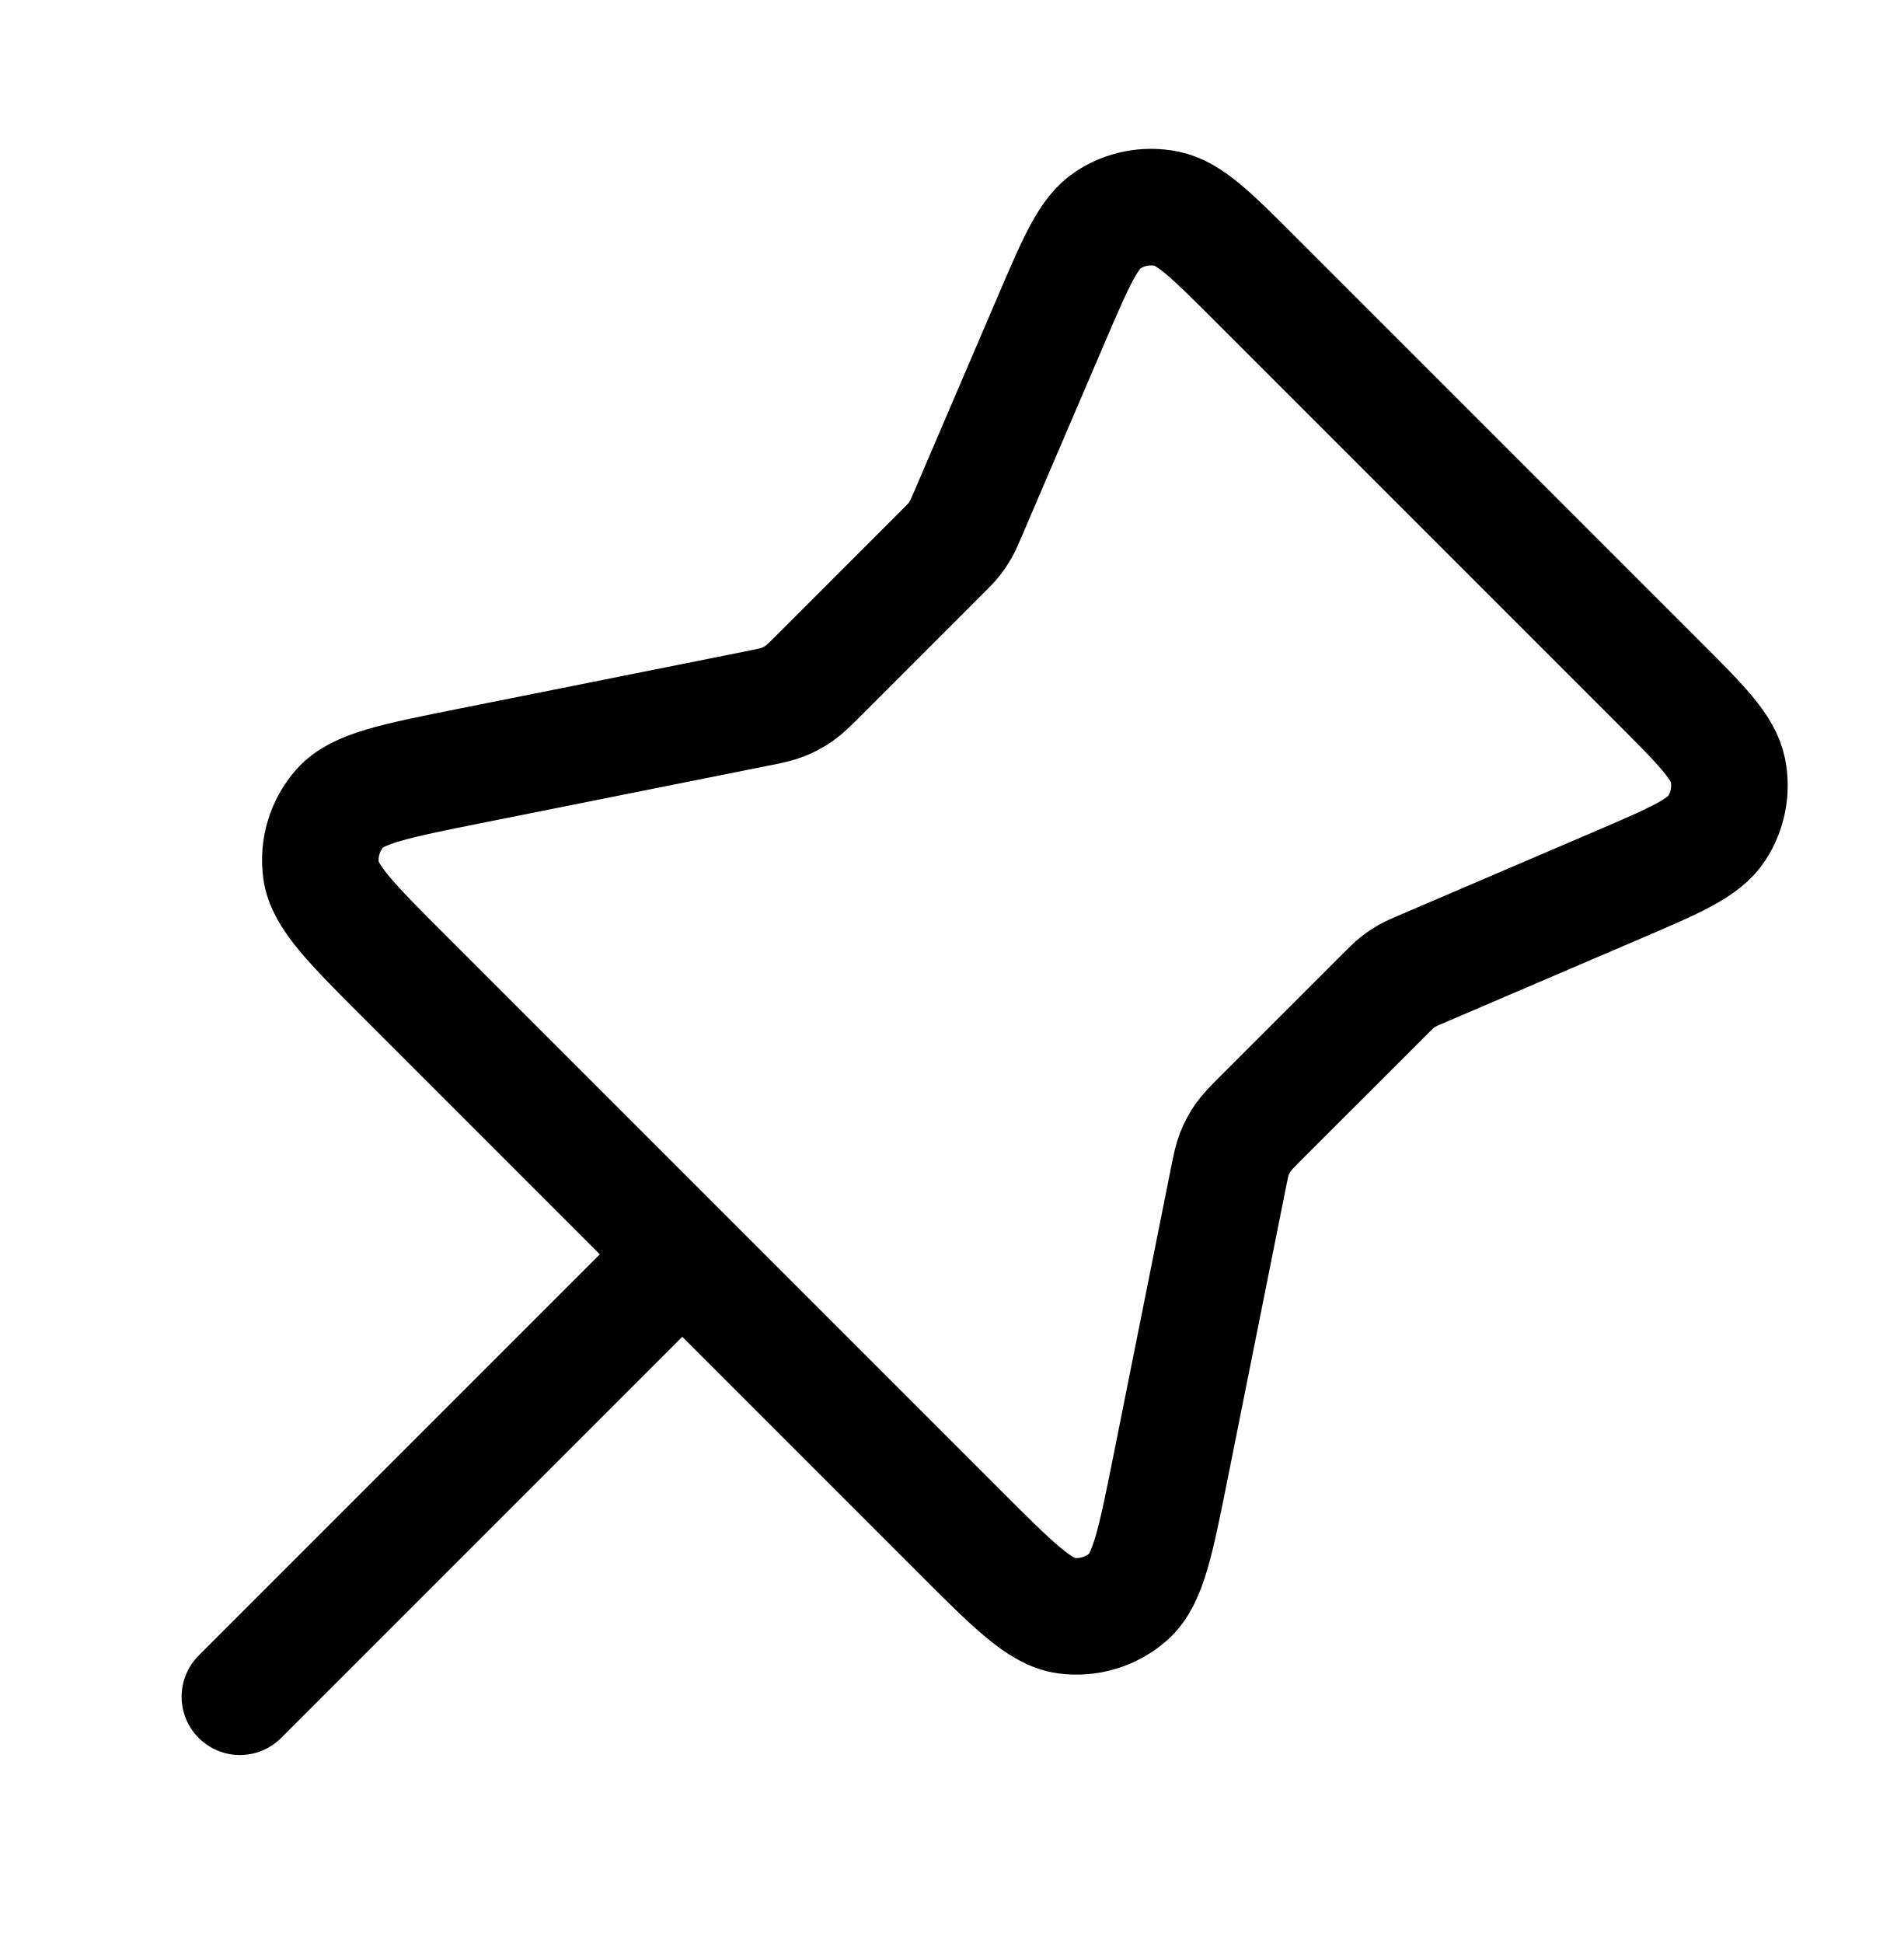
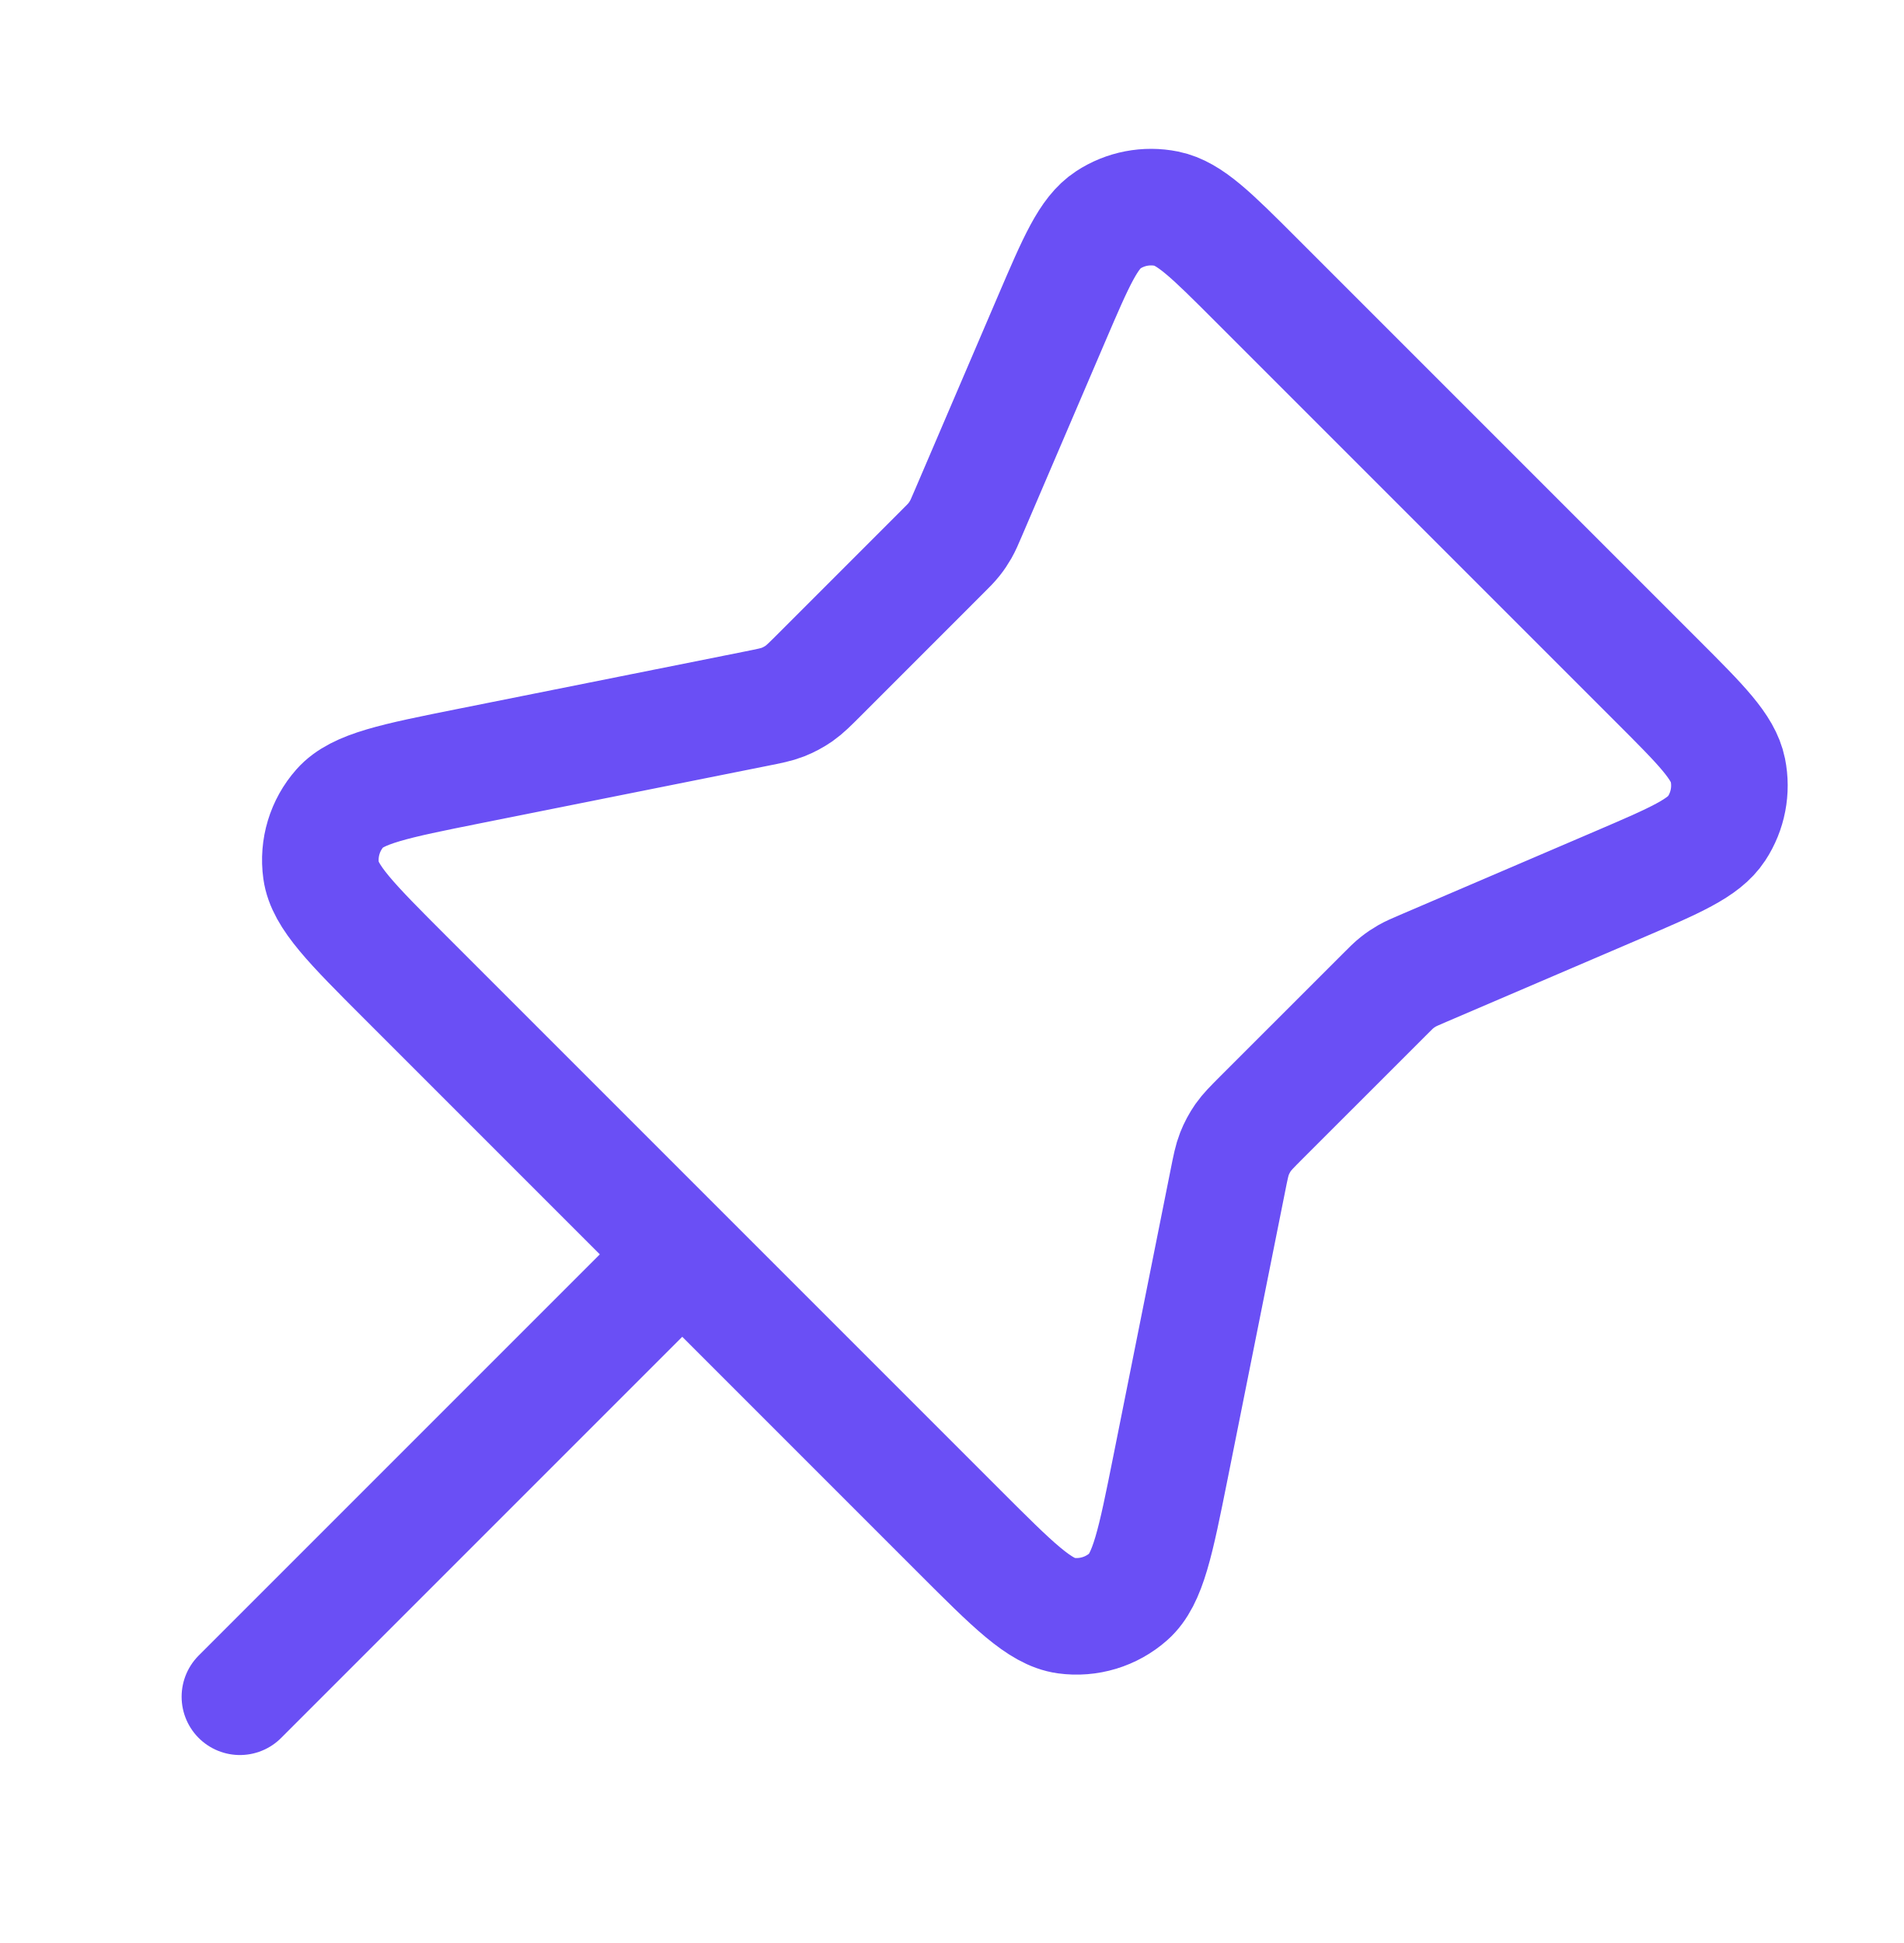
<svg xmlns="http://www.w3.org/2000/svg" width="49" height="50" viewBox="0 0 49 50" fill="none">
-   <path d="M17.558 32.279L6.174 43.663M24.235 14.217L21.094 17.359C20.838 17.615 20.709 17.743 20.564 17.845C20.434 17.935 20.294 18.01 20.147 18.068C19.981 18.133 19.804 18.168 19.448 18.239L12.074 19.714C10.157 20.098 9.199 20.289 8.751 20.794C8.36 21.235 8.182 21.824 8.263 22.407C8.355 23.076 9.046 23.767 10.428 25.149L24.688 39.409C26.07 40.791 26.761 41.482 27.43 41.575C28.013 41.655 28.602 41.477 29.043 41.086C29.548 40.638 29.739 39.68 30.123 37.763L31.598 30.389C31.669 30.033 31.704 29.856 31.769 29.69C31.827 29.543 31.902 29.403 31.992 29.273C32.094 29.128 32.222 28.999 32.478 28.743L35.62 25.602C35.783 25.438 35.865 25.356 35.955 25.285C36.035 25.221 36.12 25.164 36.209 25.113C36.309 25.056 36.415 25.01 36.628 24.919L41.648 22.768C43.112 22.14 43.845 21.826 44.177 21.319C44.468 20.876 44.572 20.335 44.467 19.816C44.346 19.221 43.783 18.658 42.656 17.531L32.306 7.181C31.179 6.054 30.616 5.491 30.021 5.37C29.502 5.265 28.961 5.369 28.518 5.66C28.011 5.992 27.697 6.725 27.069 8.189L24.918 13.209C24.827 13.422 24.781 13.528 24.724 13.628C24.673 13.717 24.616 13.802 24.552 13.882C24.481 13.972 24.399 14.054 24.235 14.217Z" stroke="black" stroke-width="3" stroke-linecap="round" stroke-linejoin="round" />
+   <path d="M17.558 32.279L6.174 43.663M24.235 14.217L21.094 17.359C20.838 17.615 20.709 17.743 20.564 17.845C20.434 17.935 20.294 18.01 20.147 18.068C19.981 18.133 19.804 18.168 19.448 18.239L12.074 19.714C10.157 20.098 9.199 20.289 8.751 20.794C8.36 21.235 8.182 21.824 8.263 22.407C8.355 23.076 9.046 23.767 10.428 25.149L24.688 39.409C26.07 40.791 26.761 41.482 27.43 41.575C28.013 41.655 28.602 41.477 29.043 41.086C29.548 40.638 29.739 39.68 30.123 37.763L31.598 30.389C31.669 30.033 31.704 29.856 31.769 29.69C31.827 29.543 31.902 29.403 31.992 29.273C32.094 29.128 32.222 28.999 32.478 28.743L35.62 25.602C35.783 25.438 35.865 25.356 35.955 25.285C36.035 25.221 36.12 25.164 36.209 25.113C36.309 25.056 36.415 25.01 36.628 24.919L41.648 22.768C43.112 22.14 43.845 21.826 44.177 21.319C44.468 20.876 44.572 20.335 44.467 19.816C44.346 19.221 43.783 18.658 42.656 17.531L32.306 7.181C31.179 6.054 30.616 5.491 30.021 5.37C29.502 5.265 28.961 5.369 28.518 5.66C28.011 5.992 27.697 6.725 27.069 8.189L24.918 13.209C24.827 13.422 24.781 13.528 24.724 13.628C24.673 13.717 24.616 13.802 24.552 13.882C24.481 13.972 24.399 14.054 24.235 14.217Z" stroke="#6A4FF5" stroke-width="3" stroke-linecap="round" stroke-linejoin="round" />
</svg>
